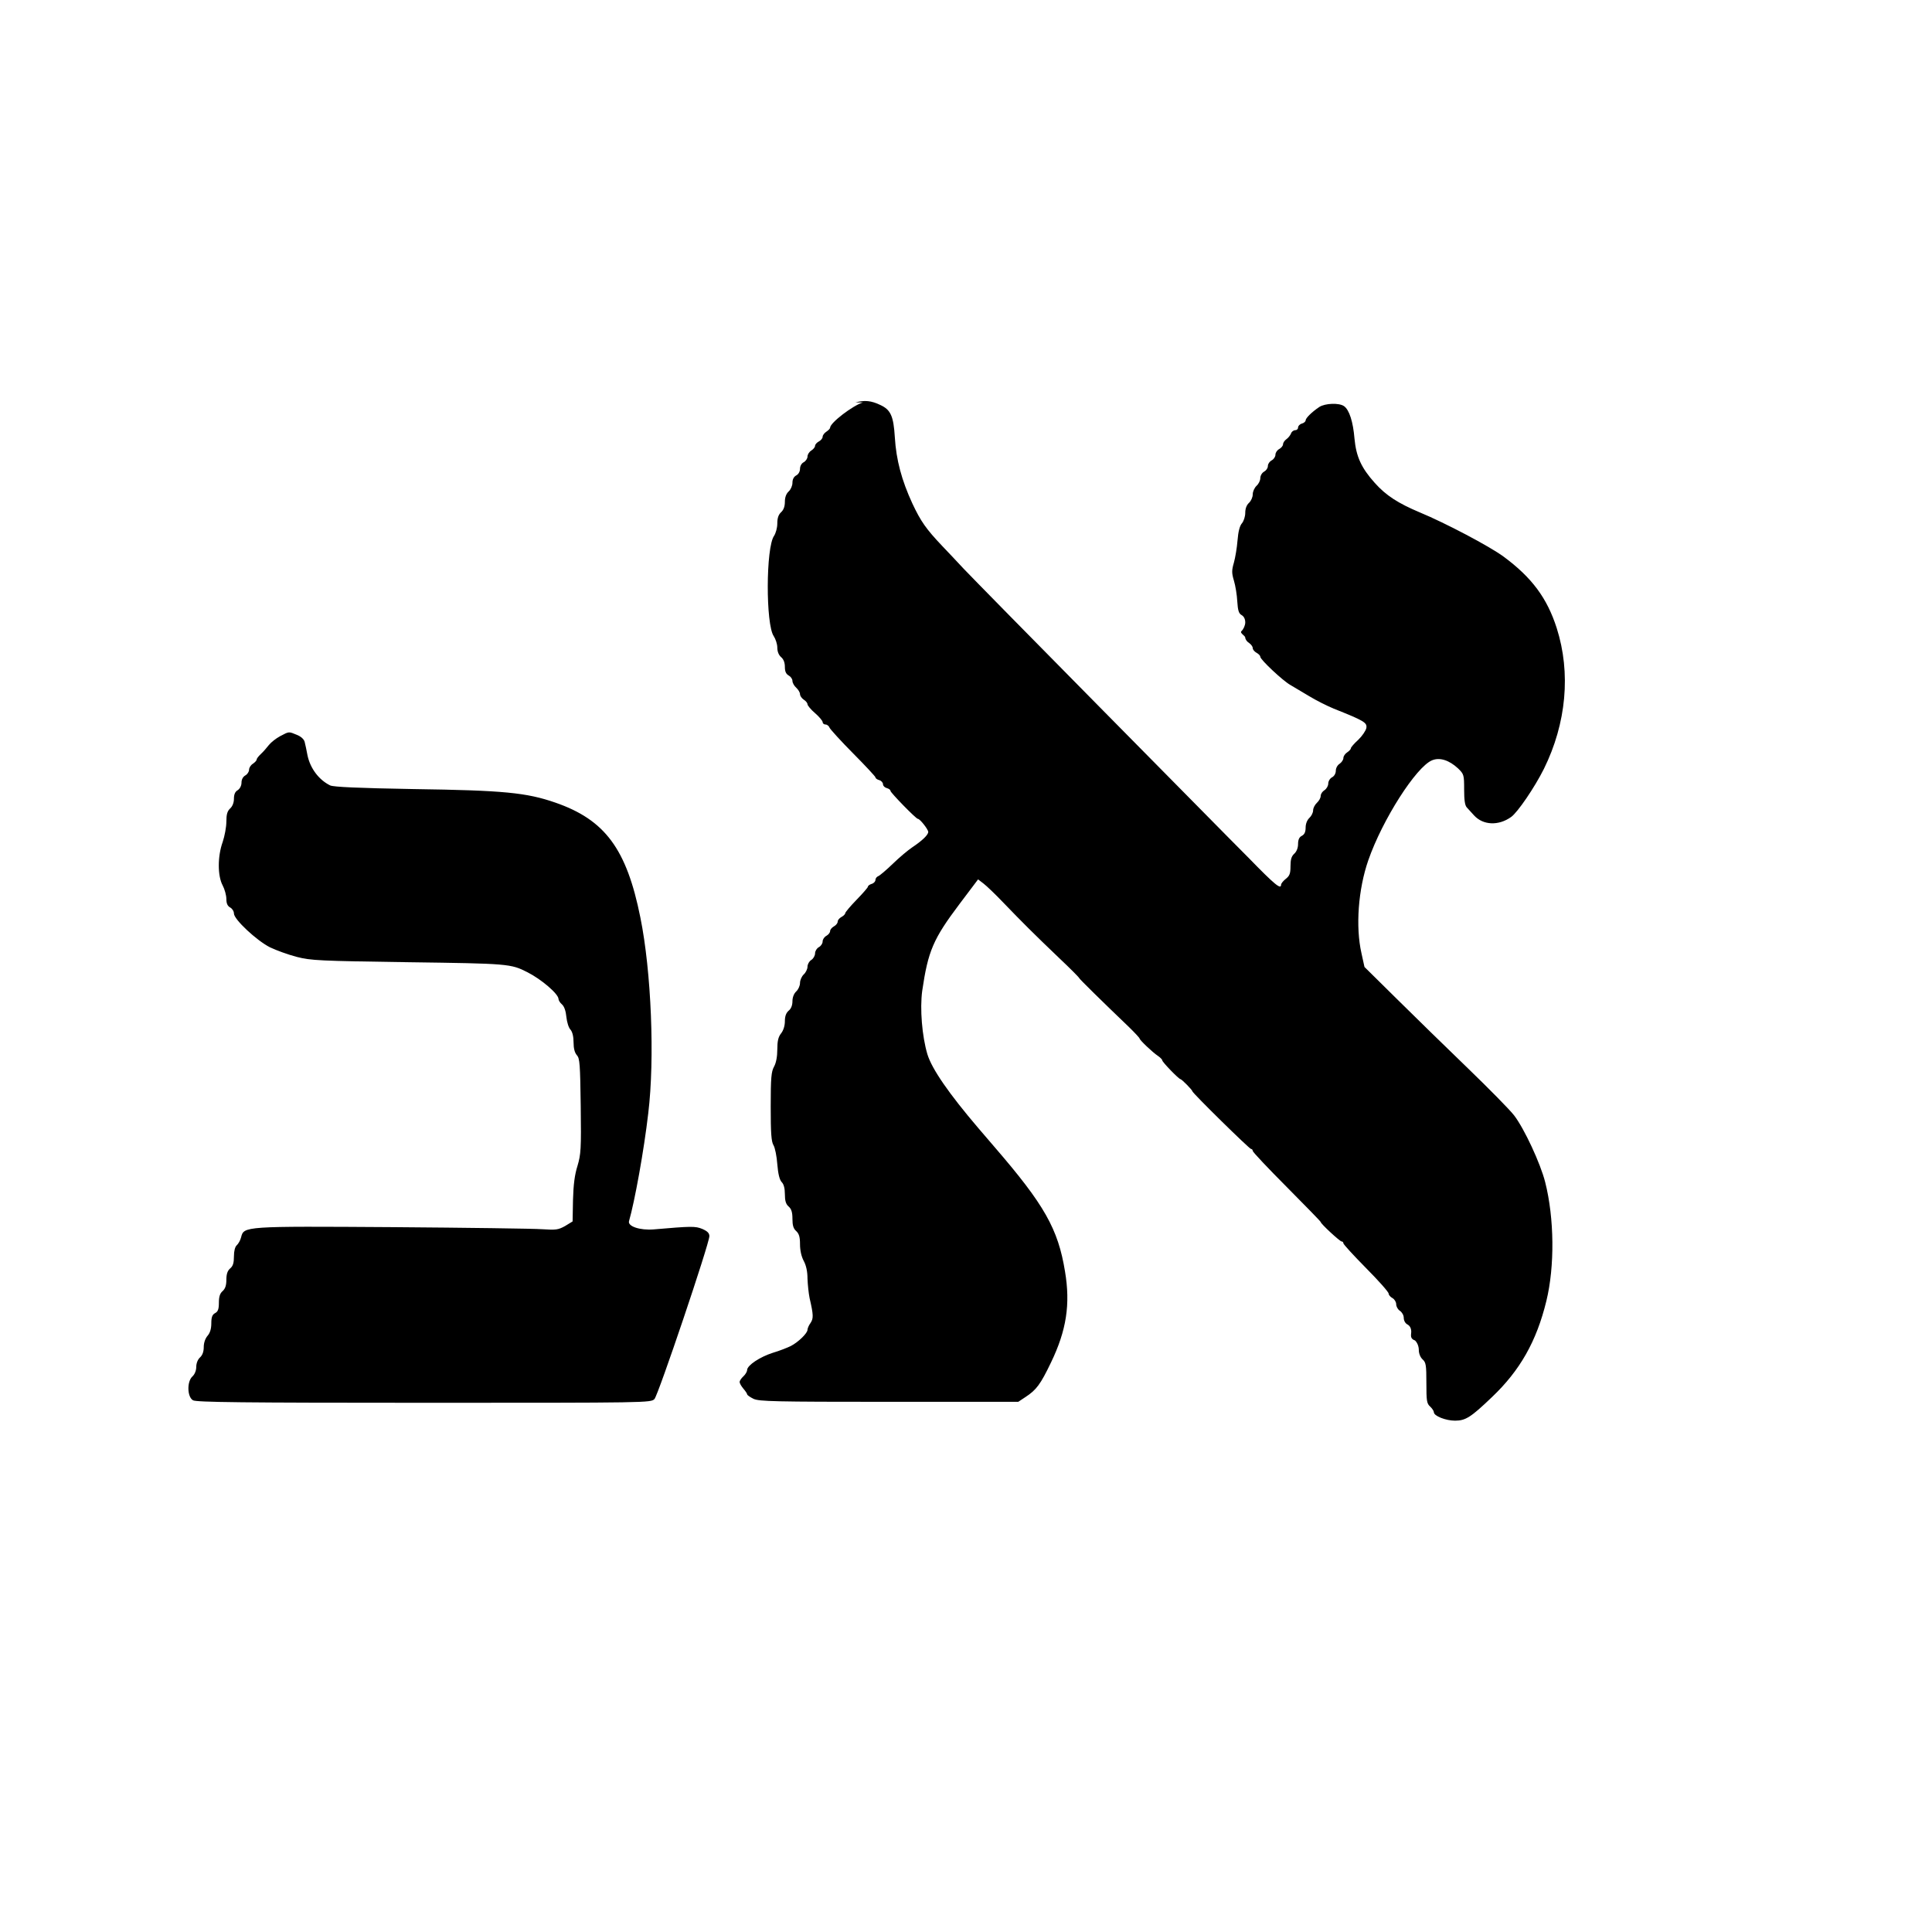
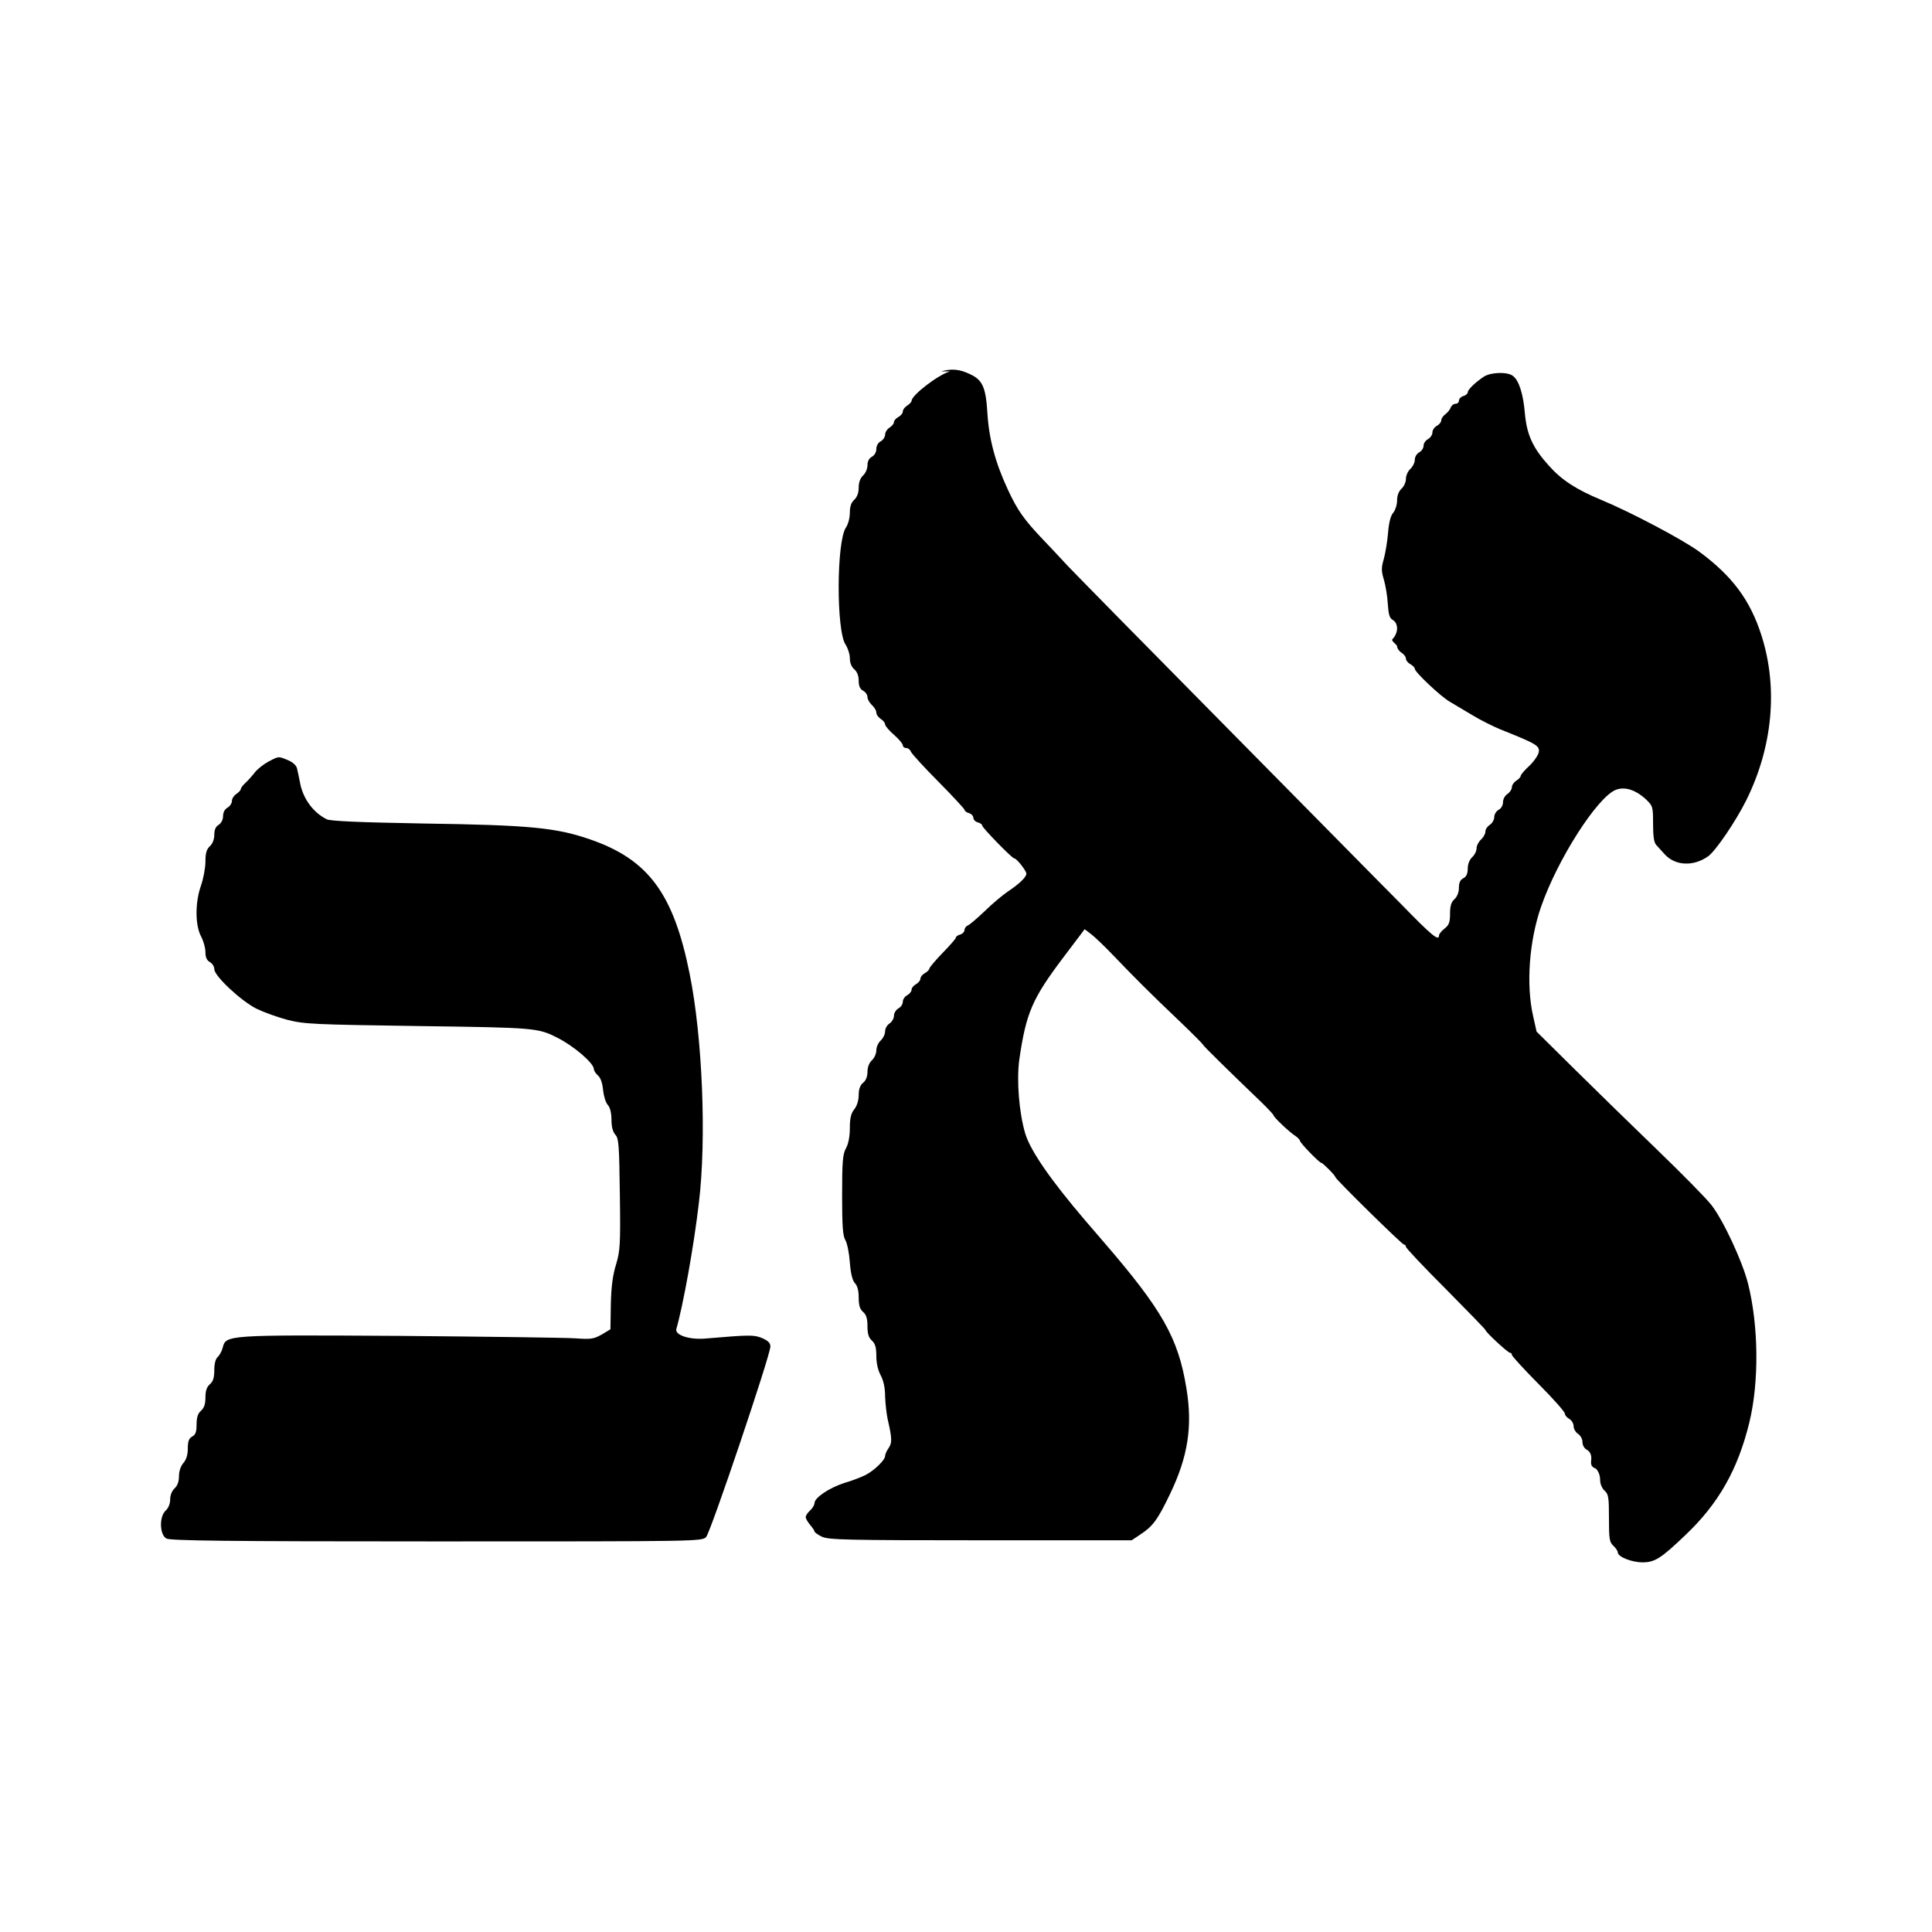
<svg xmlns="http://www.w3.org/2000/svg" width="24" height="24" viewBox="0 0 24 24">
-   <path d="M10.72 4.999C10.594 5.037 10.312 5.252 10.312 5.313C10.312 5.323 10.291 5.346 10.266 5.362C10.24 5.379 10.219 5.407 10.219 5.426C10.219 5.445 10.198 5.47 10.172 5.484C10.146 5.498 10.125 5.522 10.125 5.538C10.125 5.555 10.104 5.58 10.078 5.597C10.052 5.613 10.031 5.646 10.031 5.672C10.031 5.695 10.01 5.728 9.984 5.742C9.956 5.756 9.938 5.791 9.938 5.824C9.938 5.857 9.919 5.892 9.891 5.906C9.86 5.923 9.844 5.955 9.844 5.998C9.844 6.033 9.823 6.082 9.797 6.105C9.766 6.134 9.75 6.178 9.75 6.234C9.75 6.291 9.734 6.335 9.703 6.363C9.67 6.394 9.656 6.436 9.656 6.502C9.656 6.558 9.637 6.623 9.616 6.656C9.513 6.799 9.511 7.76 9.612 7.903C9.635 7.938 9.656 8.002 9.656 8.044C9.656 8.093 9.673 8.137 9.703 8.163C9.734 8.189 9.75 8.231 9.75 8.285C9.75 8.341 9.764 8.372 9.797 8.391C9.823 8.405 9.844 8.435 9.844 8.459C9.844 8.482 9.865 8.52 9.891 8.543C9.916 8.566 9.938 8.602 9.938 8.623C9.938 8.644 9.959 8.674 9.984 8.691C10.01 8.707 10.031 8.733 10.031 8.749C10.031 8.763 10.073 8.815 10.125 8.859C10.177 8.904 10.219 8.955 10.219 8.97C10.219 8.986 10.235 9 10.254 9C10.275 9 10.298 9.019 10.305 9.04C10.315 9.061 10.446 9.206 10.598 9.359C10.751 9.513 10.875 9.647 10.875 9.656C10.875 9.668 10.896 9.684 10.922 9.691C10.948 9.698 10.969 9.722 10.969 9.743C10.969 9.762 10.99 9.783 11.016 9.79C11.041 9.797 11.062 9.811 11.062 9.825C11.062 9.846 11.379 10.172 11.402 10.172C11.428 10.172 11.529 10.301 11.531 10.334C11.531 10.371 11.459 10.441 11.332 10.526C11.28 10.561 11.173 10.65 11.091 10.73C11.011 10.807 10.929 10.877 10.91 10.884C10.891 10.891 10.875 10.912 10.875 10.931C10.875 10.95 10.854 10.973 10.828 10.98C10.802 10.988 10.781 11.004 10.781 11.016C10.781 11.025 10.718 11.098 10.641 11.177C10.563 11.257 10.5 11.332 10.5 11.344C10.5 11.355 10.479 11.377 10.453 11.391C10.427 11.405 10.406 11.43 10.406 11.449C10.406 11.468 10.385 11.494 10.359 11.508C10.334 11.522 10.312 11.548 10.312 11.566C10.312 11.585 10.291 11.611 10.266 11.625C10.24 11.639 10.219 11.67 10.219 11.695C10.219 11.721 10.198 11.752 10.172 11.766C10.146 11.78 10.125 11.815 10.125 11.843C10.125 11.871 10.104 11.909 10.078 11.925C10.052 11.941 10.031 11.979 10.031 12.009C10.031 12.037 10.01 12.082 9.984 12.105C9.959 12.129 9.938 12.176 9.938 12.211C9.938 12.246 9.916 12.293 9.891 12.316C9.863 12.342 9.844 12.389 9.844 12.438C9.844 12.488 9.827 12.532 9.797 12.555C9.764 12.584 9.75 12.626 9.75 12.687C9.75 12.743 9.731 12.802 9.703 12.837C9.668 12.881 9.656 12.933 9.656 13.036C9.656 13.123 9.642 13.202 9.616 13.249C9.581 13.312 9.574 13.387 9.574 13.746C9.574 14.074 9.581 14.182 9.609 14.227C9.628 14.259 9.649 14.365 9.656 14.463C9.666 14.585 9.684 14.655 9.71 14.684C9.736 14.709 9.75 14.761 9.75 14.834C9.75 14.916 9.762 14.958 9.797 14.988C9.832 15.019 9.844 15.061 9.844 15.141C9.844 15.22 9.855 15.262 9.891 15.293C9.926 15.326 9.938 15.366 9.938 15.455C9.938 15.53 9.954 15.607 9.984 15.663C10.015 15.72 10.031 15.797 10.031 15.884C10.034 15.959 10.045 16.066 10.057 16.125C10.106 16.336 10.106 16.378 10.069 16.434C10.048 16.462 10.031 16.502 10.031 16.519C10.031 16.561 9.919 16.671 9.825 16.72C9.783 16.741 9.682 16.781 9.6 16.805C9.441 16.856 9.284 16.959 9.281 17.018C9.281 17.039 9.26 17.074 9.234 17.098C9.209 17.121 9.188 17.152 9.188 17.168C9.188 17.184 9.209 17.22 9.234 17.25C9.26 17.28 9.281 17.311 9.281 17.32C9.281 17.33 9.316 17.355 9.361 17.377C9.431 17.409 9.616 17.414 11.046 17.414L12.649 17.414L12.741 17.353C12.874 17.266 12.926 17.196 13.055 16.927C13.249 16.526 13.298 16.2 13.23 15.795C13.144 15.265 12.973 14.965 12.354 14.248C12.272 14.152 12.183 14.048 12.155 14.016C11.789 13.587 11.576 13.28 11.52 13.095C11.454 12.872 11.426 12.532 11.456 12.309C11.529 11.812 11.592 11.665 11.92 11.229L12.15 10.924L12.218 10.976C12.255 11.004 12.368 11.112 12.466 11.215C12.696 11.454 12.846 11.604 13.155 11.899C13.294 12.03 13.406 12.143 13.406 12.15C13.406 12.159 13.695 12.443 14.023 12.757C14.095 12.827 14.156 12.893 14.156 12.9C14.156 12.919 14.318 13.073 14.386 13.118C14.414 13.137 14.438 13.162 14.438 13.172C14.438 13.193 14.644 13.406 14.665 13.406C14.679 13.406 14.812 13.54 14.812 13.556C14.812 13.577 15.52 14.273 15.541 14.273C15.553 14.273 15.562 14.285 15.562 14.297C15.562 14.311 15.752 14.512 15.984 14.745C16.216 14.979 16.406 15.173 16.406 15.18C16.406 15.202 16.645 15.422 16.666 15.422C16.678 15.422 16.688 15.431 16.688 15.445C16.688 15.457 16.814 15.595 16.969 15.752C17.123 15.907 17.25 16.05 17.25 16.069C17.25 16.085 17.271 16.111 17.297 16.125C17.323 16.139 17.344 16.174 17.344 16.202C17.344 16.23 17.365 16.268 17.391 16.284C17.416 16.301 17.438 16.338 17.438 16.371C17.438 16.404 17.456 16.439 17.484 16.453C17.515 16.47 17.531 16.502 17.531 16.545C17.531 16.58 17.51 16.629 17.578 16.652C17.606 16.678 17.625 16.725 17.625 16.77C17.625 16.814 17.644 16.861 17.672 16.887C17.714 16.924 17.719 16.959 17.719 17.18C17.719 17.4 17.723 17.435 17.766 17.473C17.791 17.496 17.812 17.529 17.812 17.543C17.812 17.59 17.96 17.648 18.075 17.648C18.206 17.648 18.272 17.606 18.534 17.355C18.881 17.025 19.087 16.664 19.209 16.163C19.315 15.731 19.308 15.131 19.195 14.686C19.137 14.454 18.935 14.02 18.809 13.856C18.757 13.788 18.499 13.526 18.234 13.27C17.972 13.017 17.573 12.628 17.353 12.41L16.95 12.012L16.913 11.843C16.837 11.51 16.873 11.046 16.997 10.688C17.173 10.181 17.592 9.527 17.789 9.445C17.885 9.405 18.002 9.443 18.113 9.546C18.185 9.616 18.188 9.626 18.188 9.806C18.188 9.935 18.197 10.003 18.22 10.029C18.239 10.05 18.281 10.095 18.312 10.13C18.424 10.252 18.616 10.261 18.773 10.148C18.853 10.09 19.062 9.785 19.179 9.551C19.458 8.986 19.516 8.36 19.338 7.802C19.219 7.43 19.029 7.174 18.68 6.916C18.506 6.787 17.951 6.495 17.639 6.366C17.37 6.253 17.217 6.155 17.079 6C16.91 5.812 16.847 5.672 16.826 5.449C16.809 5.241 16.762 5.093 16.697 5.046C16.636 5.002 16.462 5.009 16.39 5.055C16.298 5.116 16.219 5.194 16.219 5.222C16.219 5.236 16.198 5.255 16.172 5.262C16.146 5.269 16.125 5.292 16.125 5.311C16.125 5.33 16.109 5.344 16.09 5.344C16.069 5.344 16.045 5.362 16.038 5.384C16.029 5.407 16.003 5.44 15.98 5.456C15.956 5.473 15.938 5.501 15.938 5.52C15.938 5.538 15.916 5.564 15.891 5.578C15.865 5.592 15.844 5.623 15.844 5.648C15.844 5.674 15.823 5.705 15.797 5.719C15.771 5.733 15.75 5.763 15.75 5.789C15.75 5.815 15.729 5.845 15.703 5.859C15.677 5.873 15.656 5.909 15.656 5.939C15.656 5.97 15.635 6.012 15.609 6.035C15.584 6.059 15.562 6.105 15.562 6.141C15.562 6.176 15.541 6.223 15.516 6.246C15.485 6.274 15.469 6.319 15.469 6.37C15.469 6.417 15.45 6.473 15.429 6.499C15.401 6.53 15.382 6.6 15.373 6.713C15.366 6.804 15.345 6.928 15.328 6.989C15.3 7.085 15.3 7.118 15.328 7.212C15.347 7.275 15.366 7.39 15.37 7.472C15.377 7.584 15.389 7.622 15.424 7.641C15.452 7.657 15.469 7.69 15.469 7.732C15.469 7.767 15.448 7.816 15.422 7.84C15.396 7.863 15.469 7.898 15.469 7.92C15.469 7.941 15.49 7.971 15.516 7.987C15.541 8.004 15.562 8.032 15.562 8.051C15.562 8.07 15.584 8.095 15.609 8.109C15.635 8.123 15.656 8.145 15.656 8.159C15.656 8.194 15.938 8.459 16.031 8.51C16.076 8.536 16.181 8.599 16.263 8.648C16.348 8.7 16.484 8.768 16.568 8.803C16.95 8.955 16.985 8.977 16.973 9.045C16.966 9.077 16.922 9.143 16.873 9.19C16.821 9.237 16.781 9.284 16.781 9.295C16.781 9.307 16.76 9.33 16.734 9.347C16.709 9.363 16.688 9.394 16.688 9.417C16.688 9.438 16.666 9.471 16.641 9.488C16.615 9.504 16.594 9.541 16.594 9.574C16.594 9.607 16.575 9.642 16.547 9.656C16.521 9.67 16.5 9.705 16.5 9.734C16.5 9.762 16.479 9.799 16.453 9.816C16.427 9.832 16.406 9.863 16.406 9.888C16.406 9.912 16.385 9.949 16.359 9.973C16.334 9.996 16.312 10.038 16.312 10.066C16.312 10.095 16.291 10.137 16.266 10.16C16.238 10.186 16.219 10.233 16.219 10.28C16.219 10.334 16.205 10.366 16.172 10.383C16.139 10.399 16.125 10.432 16.125 10.486C16.125 10.533 16.106 10.58 16.078 10.605C16.043 10.636 16.031 10.678 16.031 10.76C16.031 10.852 16.02 10.88 15.973 10.917C15.94 10.943 15.914 10.976 15.914 10.99C15.914 11.055 15.837 10.992 15.511 10.657C15.316 10.463 14.477 9.609 13.643 8.766C12.809 7.922 12.056 7.155 11.972 7.066C11.887 6.975 11.768 6.848 11.707 6.785C11.503 6.57 11.438 6.476 11.334 6.255C11.201 5.967 11.133 5.714 11.116 5.433C11.1 5.17 11.065 5.091 10.938 5.032C10.823 4.976 10.739 4.969 10.627 4.999ZM3.48 9.145C3.431 9.171 3.368 9.22 3.34 9.255C3.314 9.288 3.27 9.34 3.241 9.366C3.211 9.394 3.188 9.424 3.188 9.436C3.188 9.448 3.166 9.471 3.141 9.488C3.115 9.504 3.094 9.537 3.094 9.562C3.094 9.586 3.073 9.619 3.047 9.633C3.019 9.649 3 9.682 3 9.722C3 9.759 2.981 9.797 2.953 9.816C2.92 9.834 2.906 9.87 2.906 9.923C2.906 9.97 2.888 10.017 2.859 10.043C2.824 10.076 2.812 10.116 2.812 10.205C2.812 10.273 2.791 10.385 2.766 10.46C2.702 10.638 2.702 10.88 2.766 10.999C2.791 11.046 2.812 11.123 2.812 11.168C2.812 11.224 2.827 11.255 2.859 11.273C2.885 11.287 2.906 11.32 2.906 11.348C2.906 11.421 3.188 11.684 3.354 11.768C3.431 11.805 3.579 11.859 3.687 11.887C3.865 11.932 3.961 11.937 5.074 11.953C6.316 11.97 6.345 11.972 6.551 12.077C6.724 12.164 6.938 12.347 6.938 12.41C6.938 12.424 6.956 12.457 6.982 12.478C7.01 12.504 7.029 12.56 7.036 12.635C7.043 12.698 7.064 12.769 7.088 12.792C7.111 12.82 7.125 12.877 7.125 12.949C7.125 13.024 7.139 13.078 7.167 13.109C7.202 13.148 7.207 13.221 7.214 13.739C7.221 14.276 7.216 14.339 7.174 14.482C7.139 14.592 7.123 14.716 7.118 14.906L7.113 15.173L7.02 15.23C6.935 15.277 6.907 15.281 6.738 15.27C6.635 15.262 5.798 15.251 4.882 15.244C3.028 15.232 3.03 15.232 2.995 15.37C2.986 15.408 2.96 15.452 2.941 15.469C2.92 15.488 2.906 15.539 2.906 15.607C2.906 15.687 2.895 15.727 2.859 15.757C2.827 15.785 2.812 15.825 2.812 15.898C2.812 15.968 2.798 16.008 2.766 16.038C2.733 16.066 2.719 16.106 2.719 16.184C2.719 16.263 2.707 16.294 2.672 16.312C2.637 16.331 2.625 16.362 2.625 16.439C2.625 16.507 2.609 16.559 2.578 16.594C2.55 16.627 2.531 16.68 2.531 16.734C2.531 16.791 2.515 16.835 2.484 16.863C2.456 16.889 2.438 16.936 2.438 16.98C2.438 17.025 2.419 17.072 2.391 17.098C2.32 17.161 2.325 17.355 2.398 17.395C2.438 17.419 3.014 17.426 5.266 17.426C8.053 17.426 8.086 17.426 8.13 17.379C8.177 17.33 8.812 15.448 8.812 15.356C8.812 15.319 8.789 15.295 8.726 15.267C8.637 15.23 8.588 15.232 8.121 15.272C7.95 15.286 7.795 15.234 7.814 15.169C7.884 14.927 7.999 14.295 8.053 13.828C8.135 13.151 8.091 12.068 7.955 11.398C7.784 10.545 7.516 10.184 6.898 9.97C6.539 9.846 6.258 9.818 5.133 9.802C4.446 9.79 4.144 9.776 4.102 9.757C3.963 9.689 3.855 9.548 3.82 9.384C3.809 9.321 3.792 9.246 3.785 9.218C3.778 9.185 3.741 9.15 3.689 9.129C3.586 9.087 3.595 9.084 3.48 9.145Z" />
+   <path d="M 11.801,4.613 C 11.653,4.657 11.324,4.909 11.324,4.98 C 11.324,4.991 11.3,5.019 11.27,5.038 C 11.239,5.057 11.215,5.09 11.215,5.112 C 11.215,5.134 11.19,5.164 11.16,5.18 C 11.13,5.197 11.105,5.224 11.105,5.243 C 11.105,5.263 11.08,5.293 11.05,5.312 C 11.02,5.331 10.995,5.37 10.995,5.4 C 10.995,5.427 10.971,5.465 10.941,5.482 C 10.908,5.498 10.886,5.539 10.886,5.578 C 10.886,5.616 10.864,5.657 10.831,5.674 C 10.795,5.693 10.776,5.731 10.776,5.781 C 10.776,5.822 10.752,5.879 10.721,5.907 C 10.686,5.94 10.667,5.992 10.667,6.058 C 10.667,6.123 10.647,6.175 10.612,6.208 C 10.573,6.244 10.557,6.293 10.557,6.37 C 10.557,6.436 10.535,6.513 10.51,6.551 C 10.39,6.718 10.387,7.842 10.505,8.009 C 10.532,8.051 10.557,8.125 10.557,8.174 C 10.557,8.231 10.576,8.284 10.612,8.314 C 10.647,8.344 10.667,8.393 10.667,8.456 C 10.667,8.522 10.683,8.558 10.721,8.58 C 10.752,8.596 10.776,8.632 10.776,8.659 C 10.776,8.687 10.801,8.73 10.831,8.758 C 10.861,8.785 10.886,8.826 10.886,8.851 C 10.886,8.876 10.911,8.911 10.941,8.931 C 10.971,8.95 10.995,8.98 10.995,8.999 C 10.995,9.016 11.045,9.076 11.105,9.128 C 11.165,9.18 11.215,9.24 11.215,9.257 C 11.215,9.276 11.234,9.292 11.256,9.292 C 11.281,9.292 11.308,9.314 11.316,9.339 C 11.327,9.364 11.481,9.534 11.659,9.712 C 11.837,9.893 11.982,10.049 11.982,10.06 C 11.982,10.074 12.007,10.093 12.037,10.101 C 12.067,10.109 12.092,10.137 12.092,10.161 C 12.092,10.183 12.117,10.208 12.147,10.216 C 12.177,10.224 12.202,10.241 12.202,10.257 C 12.202,10.282 12.572,10.663 12.599,10.663 C 12.629,10.663 12.747,10.814 12.75,10.852 C 12.75,10.896 12.665,10.978 12.517,11.077 C 12.457,11.118 12.331,11.222 12.235,11.316 C 12.141,11.406 12.045,11.488 12.023,11.496 C 12.002,11.505 11.982,11.529 11.982,11.551 C 11.982,11.573 11.958,11.601 11.928,11.609 C 11.897,11.617 11.873,11.636 11.873,11.65 C 11.873,11.661 11.799,11.746 11.708,11.839 C 11.618,11.932 11.544,12.02 11.544,12.034 C 11.544,12.047 11.519,12.072 11.489,12.089 C 11.459,12.105 11.434,12.135 11.434,12.157 C 11.434,12.179 11.409,12.209 11.379,12.226 C 11.349,12.242 11.324,12.272 11.324,12.294 C 11.324,12.316 11.3,12.346 11.27,12.363 C 11.239,12.379 11.215,12.415 11.215,12.445 C 11.215,12.475 11.19,12.511 11.16,12.527 C 11.13,12.544 11.105,12.585 11.105,12.618 C 11.105,12.651 11.08,12.694 11.05,12.714 C 11.02,12.733 10.995,12.777 10.995,12.812 C 10.995,12.845 10.971,12.897 10.941,12.925 C 10.911,12.952 10.886,13.007 10.886,13.048 C 10.886,13.089 10.861,13.144 10.831,13.171 C 10.798,13.202 10.776,13.256 10.776,13.314 C 10.776,13.372 10.757,13.424 10.721,13.451 C 10.683,13.484 10.667,13.533 10.667,13.605 C 10.667,13.67 10.645,13.739 10.612,13.78 C 10.571,13.832 10.557,13.892 10.557,14.013 C 10.557,14.114 10.54,14.208 10.51,14.262 C 10.469,14.336 10.461,14.424 10.461,14.844 C 10.461,15.227 10.469,15.354 10.502,15.406 C 10.524,15.444 10.549,15.567 10.557,15.682 C 10.568,15.825 10.59,15.907 10.62,15.94 C 10.65,15.97 10.667,16.031 10.667,16.116 C 10.667,16.212 10.68,16.261 10.721,16.297 C 10.762,16.332 10.776,16.382 10.776,16.475 C 10.776,16.568 10.79,16.617 10.831,16.653 C 10.872,16.691 10.886,16.738 10.886,16.842 C 10.886,16.93 10.905,17.02 10.941,17.086 C 10.976,17.152 10.995,17.242 10.995,17.344 C 10.998,17.431 11.012,17.558 11.026,17.626 C 11.083,17.873 11.083,17.922 11.039,17.988 C 11.015,18.021 10.995,18.067 10.995,18.087 C 10.995,18.136 10.864,18.265 10.754,18.322 C 10.705,18.347 10.587,18.394 10.491,18.421 C 10.305,18.481 10.121,18.602 10.118,18.671 C 10.118,18.695 10.094,18.736 10.063,18.764 C 10.033,18.791 10.009,18.827 10.009,18.846 C 10.009,18.865 10.033,18.906 10.063,18.942 C 10.094,18.978 10.118,19.013 10.118,19.024 C 10.118,19.035 10.159,19.065 10.211,19.09 C 10.294,19.128 10.51,19.134 12.182,19.134 L 14.058,19.134 L 14.164,19.063 C 14.321,18.961 14.381,18.879 14.532,18.564 C 14.759,18.095 14.817,17.714 14.737,17.24 C 14.636,16.62 14.436,16.269 13.712,15.43 C 13.616,15.318 13.512,15.197 13.479,15.159 C 13.051,14.657 12.802,14.298 12.736,14.082 C 12.659,13.821 12.627,13.424 12.662,13.163 C 12.747,12.582 12.821,12.409 13.205,11.899 L 13.474,11.543 L 13.553,11.603 C 13.597,11.636 13.729,11.762 13.844,11.883 C 14.112,12.163 14.288,12.338 14.65,12.683 C 14.811,12.837 14.943,12.969 14.943,12.977 C 14.943,12.988 15.28,13.319 15.664,13.687 C 15.749,13.769 15.82,13.846 15.82,13.854 C 15.82,13.876 16.009,14.057 16.089,14.109 C 16.122,14.131 16.149,14.161 16.149,14.172 C 16.149,14.197 16.39,14.446 16.415,14.446 C 16.432,14.446 16.588,14.602 16.588,14.622 C 16.588,14.646 17.416,15.46 17.44,15.46 C 17.454,15.46 17.465,15.474 17.465,15.488 C 17.465,15.504 17.687,15.74 17.959,16.011 C 18.23,16.286 18.452,16.513 18.452,16.521 C 18.452,16.546 18.732,16.804 18.756,16.804 C 18.77,16.804 18.781,16.815 18.781,16.831 C 18.781,16.845 18.929,17.007 19.11,17.19 C 19.291,17.371 19.439,17.538 19.439,17.56 C 19.439,17.579 19.464,17.61 19.494,17.626 C 19.524,17.643 19.548,17.684 19.548,17.717 C 19.548,17.749 19.573,17.793 19.603,17.812 C 19.633,17.832 19.658,17.876 19.658,17.914 C 19.658,17.952 19.68,17.993 19.713,18.01 C 19.749,18.029 19.768,18.067 19.768,18.117 C 19.768,18.158 19.743,18.215 19.823,18.243 C 19.856,18.273 19.877,18.328 19.877,18.38 C 19.877,18.432 19.899,18.487 19.932,18.517 C 19.982,18.561 19.987,18.602 19.987,18.86 C 19.987,19.117 19.993,19.158 20.042,19.202 C 20.072,19.23 20.097,19.268 20.097,19.285 C 20.097,19.339 20.269,19.408 20.404,19.408 C 20.557,19.408 20.634,19.359 20.941,19.065 C 21.347,18.679 21.588,18.257 21.731,17.67 C 21.854,17.166 21.846,16.464 21.714,15.943 C 21.646,15.672 21.41,15.164 21.262,14.972 C 21.202,14.893 20.9,14.586 20.59,14.287 C 20.283,13.991 19.817,13.536 19.559,13.281 L 19.088,12.815 L 19.044,12.618 C 18.956,12.228 18.997,11.686 19.143,11.266 C 19.348,10.674 19.839,9.909 20.069,9.813 C 20.182,9.767 20.319,9.811 20.448,9.931 C 20.533,10.013 20.535,10.024 20.535,10.235 C 20.535,10.386 20.546,10.466 20.574,10.496 C 20.596,10.521 20.645,10.573 20.681,10.614 C 20.812,10.756 21.037,10.767 21.221,10.636 C 21.314,10.567 21.558,10.211 21.695,9.937 C 22.021,9.276 22.09,8.544 21.881,7.892 C 21.742,7.456 21.52,7.157 21.111,6.855 C 20.908,6.705 20.258,6.362 19.894,6.211 C 19.579,6.08 19.4,5.964 19.239,5.783 C 19.041,5.564 18.967,5.4 18.943,5.139 C 18.923,4.895 18.869,4.723 18.792,4.668 C 18.721,4.616 18.518,4.624 18.433,4.679 C 18.326,4.75 18.233,4.84 18.233,4.873 C 18.233,4.89 18.208,4.912 18.178,4.92 C 18.148,4.928 18.123,4.956 18.123,4.978 C 18.123,4.999 18.104,5.016 18.082,5.016 C 18.057,5.016 18.03,5.038 18.022,5.062 C 18.011,5.09 17.98,5.128 17.953,5.147 C 17.926,5.167 17.904,5.2 17.904,5.221 C 17.904,5.243 17.879,5.274 17.849,5.29 C 17.819,5.306 17.794,5.342 17.794,5.372 C 17.794,5.402 17.769,5.438 17.739,5.455 C 17.709,5.471 17.684,5.507 17.684,5.537 C 17.684,5.567 17.66,5.603 17.63,5.619 C 17.599,5.635 17.575,5.677 17.575,5.712 C 17.575,5.748 17.55,5.797 17.52,5.825 C 17.49,5.852 17.465,5.907 17.465,5.948 C 17.465,5.989 17.44,6.044 17.41,6.071 C 17.375,6.104 17.355,6.156 17.355,6.217 C 17.355,6.271 17.333,6.337 17.309,6.367 C 17.276,6.403 17.254,6.485 17.243,6.617 C 17.235,6.724 17.21,6.869 17.191,6.94 C 17.158,7.053 17.158,7.091 17.191,7.201 C 17.213,7.275 17.235,7.409 17.24,7.505 C 17.249,7.637 17.262,7.68 17.303,7.702 C 17.336,7.722 17.355,7.76 17.355,7.809 C 17.355,7.85 17.331,7.908 17.301,7.935 C 17.27,7.963 17.355,8.004 17.355,8.029 C 17.355,8.053 17.38,8.089 17.41,8.108 C 17.44,8.127 17.465,8.16 17.465,8.182 C 17.465,8.204 17.49,8.234 17.52,8.251 C 17.55,8.267 17.575,8.292 17.575,8.308 C 17.575,8.349 17.904,8.659 18.013,8.719 C 18.065,8.75 18.189,8.824 18.285,8.881 C 18.383,8.941 18.542,9.021 18.641,9.062 C 19.088,9.24 19.129,9.265 19.115,9.344 C 19.107,9.383 19.055,9.46 18.997,9.514 C 18.937,9.569 18.891,9.624 18.891,9.638 C 18.891,9.652 18.866,9.679 18.836,9.698 C 18.806,9.717 18.781,9.753 18.781,9.78 C 18.781,9.805 18.756,9.843 18.726,9.863 C 18.696,9.882 18.671,9.926 18.671,9.964 C 18.671,10.002 18.649,10.044 18.616,10.06 C 18.586,10.076 18.562,10.118 18.562,10.15 C 18.562,10.183 18.537,10.227 18.507,10.246 C 18.477,10.266 18.452,10.301 18.452,10.331 C 18.452,10.359 18.427,10.403 18.397,10.43 C 18.367,10.457 18.342,10.507 18.342,10.54 C 18.342,10.573 18.318,10.622 18.287,10.649 C 18.255,10.68 18.233,10.734 18.233,10.789 C 18.233,10.852 18.216,10.891 18.178,10.91 C 18.139,10.929 18.123,10.967 18.123,11.03 C 18.123,11.085 18.101,11.14 18.068,11.17 C 18.027,11.206 18.013,11.255 18.013,11.351 C 18.013,11.458 18,11.491 17.945,11.535 C 17.906,11.565 17.876,11.603 17.876,11.62 C 17.876,11.697 17.786,11.623 17.405,11.231 C 17.177,11.003 16.196,10.005 15.22,9.018 C 14.244,8.031 13.364,7.135 13.265,7.031 C 13.167,6.924 13.027,6.776 12.956,6.702 C 12.717,6.45 12.64,6.34 12.52,6.082 C 12.363,5.745 12.284,5.449 12.265,5.12 C 12.246,4.813 12.204,4.72 12.056,4.651 C 11.922,4.585 11.823,4.577 11.692,4.613 Z M 3.333,9.462 C 3.276,9.493 3.202,9.55 3.169,9.591 C 3.139,9.63 3.087,9.69 3.054,9.72 C 3.018,9.753 2.991,9.789 2.991,9.802 C 2.991,9.816 2.966,9.843 2.936,9.863 C 2.906,9.882 2.881,9.92 2.881,9.95 C 2.881,9.978 2.856,10.016 2.826,10.033 C 2.793,10.052 2.771,10.09 2.771,10.137 C 2.771,10.181 2.75,10.224 2.717,10.246 C 2.678,10.268 2.662,10.309 2.662,10.372 C 2.662,10.427 2.64,10.482 2.607,10.512 C 2.566,10.551 2.552,10.597 2.552,10.701 C 2.552,10.781 2.527,10.913 2.497,11 C 2.423,11.209 2.423,11.491 2.497,11.631 C 2.527,11.686 2.552,11.776 2.552,11.828 C 2.552,11.894 2.569,11.93 2.607,11.951 C 2.637,11.968 2.662,12.006 2.662,12.039 C 2.662,12.124 2.991,12.431 3.185,12.53 C 3.276,12.574 3.449,12.637 3.575,12.67 C 3.783,12.722 3.895,12.727 5.198,12.746 C 6.65,12.766 6.683,12.768 6.925,12.892 C 7.127,12.993 7.377,13.207 7.377,13.281 C 7.377,13.297 7.399,13.336 7.429,13.361 C 7.462,13.391 7.484,13.456 7.492,13.544 C 7.5,13.618 7.525,13.7 7.552,13.728 C 7.58,13.761 7.596,13.827 7.596,13.912 C 7.596,13.999 7.613,14.062 7.646,14.098 C 7.687,14.145 7.692,14.23 7.7,14.835 C 7.709,15.463 7.703,15.537 7.654,15.704 C 7.613,15.833 7.593,15.979 7.588,16.201 L 7.583,16.513 L 7.473,16.579 C 7.374,16.634 7.341,16.639 7.144,16.625 C 7.023,16.617 6.045,16.604 4.973,16.595 C 2.804,16.582 2.807,16.582 2.766,16.743 C 2.755,16.787 2.725,16.839 2.703,16.859 C 2.678,16.88 2.662,16.941 2.662,17.02 C 2.662,17.113 2.648,17.16 2.607,17.196 C 2.569,17.229 2.552,17.275 2.552,17.36 C 2.552,17.442 2.536,17.489 2.497,17.525 C 2.459,17.558 2.442,17.604 2.442,17.695 C 2.442,17.788 2.429,17.823 2.388,17.845 C 2.347,17.867 2.333,17.903 2.333,17.993 C 2.333,18.073 2.314,18.133 2.278,18.174 C 2.245,18.213 2.223,18.276 2.223,18.339 C 2.223,18.405 2.204,18.457 2.168,18.49 C 2.135,18.52 2.114,18.575 2.114,18.627 C 2.114,18.679 2.092,18.734 2.059,18.764 C 1.976,18.838 1.982,19.065 2.067,19.112 C 2.114,19.139 2.788,19.148 5.422,19.148 C 8.682,19.148 8.72,19.148 8.772,19.093 C 8.827,19.035 9.57,16.834 9.57,16.727 C 9.57,16.683 9.543,16.656 9.469,16.623 C 9.364,16.579 9.307,16.582 8.761,16.628 C 8.561,16.645 8.38,16.584 8.402,16.508 C 8.484,16.225 8.619,15.485 8.682,14.94 C 8.778,14.147 8.726,12.881 8.567,12.097 C 8.367,11.099 8.054,10.677 7.33,10.427 C 6.911,10.282 6.582,10.249 5.266,10.23 C 4.463,10.216 4.109,10.2 4.06,10.178 C 3.898,10.098 3.772,9.934 3.731,9.742 C 3.717,9.668 3.698,9.58 3.69,9.547 C 3.682,9.509 3.638,9.468 3.577,9.443 C 3.457,9.394 3.468,9.391 3.333,9.462 Z" />
</svg>
